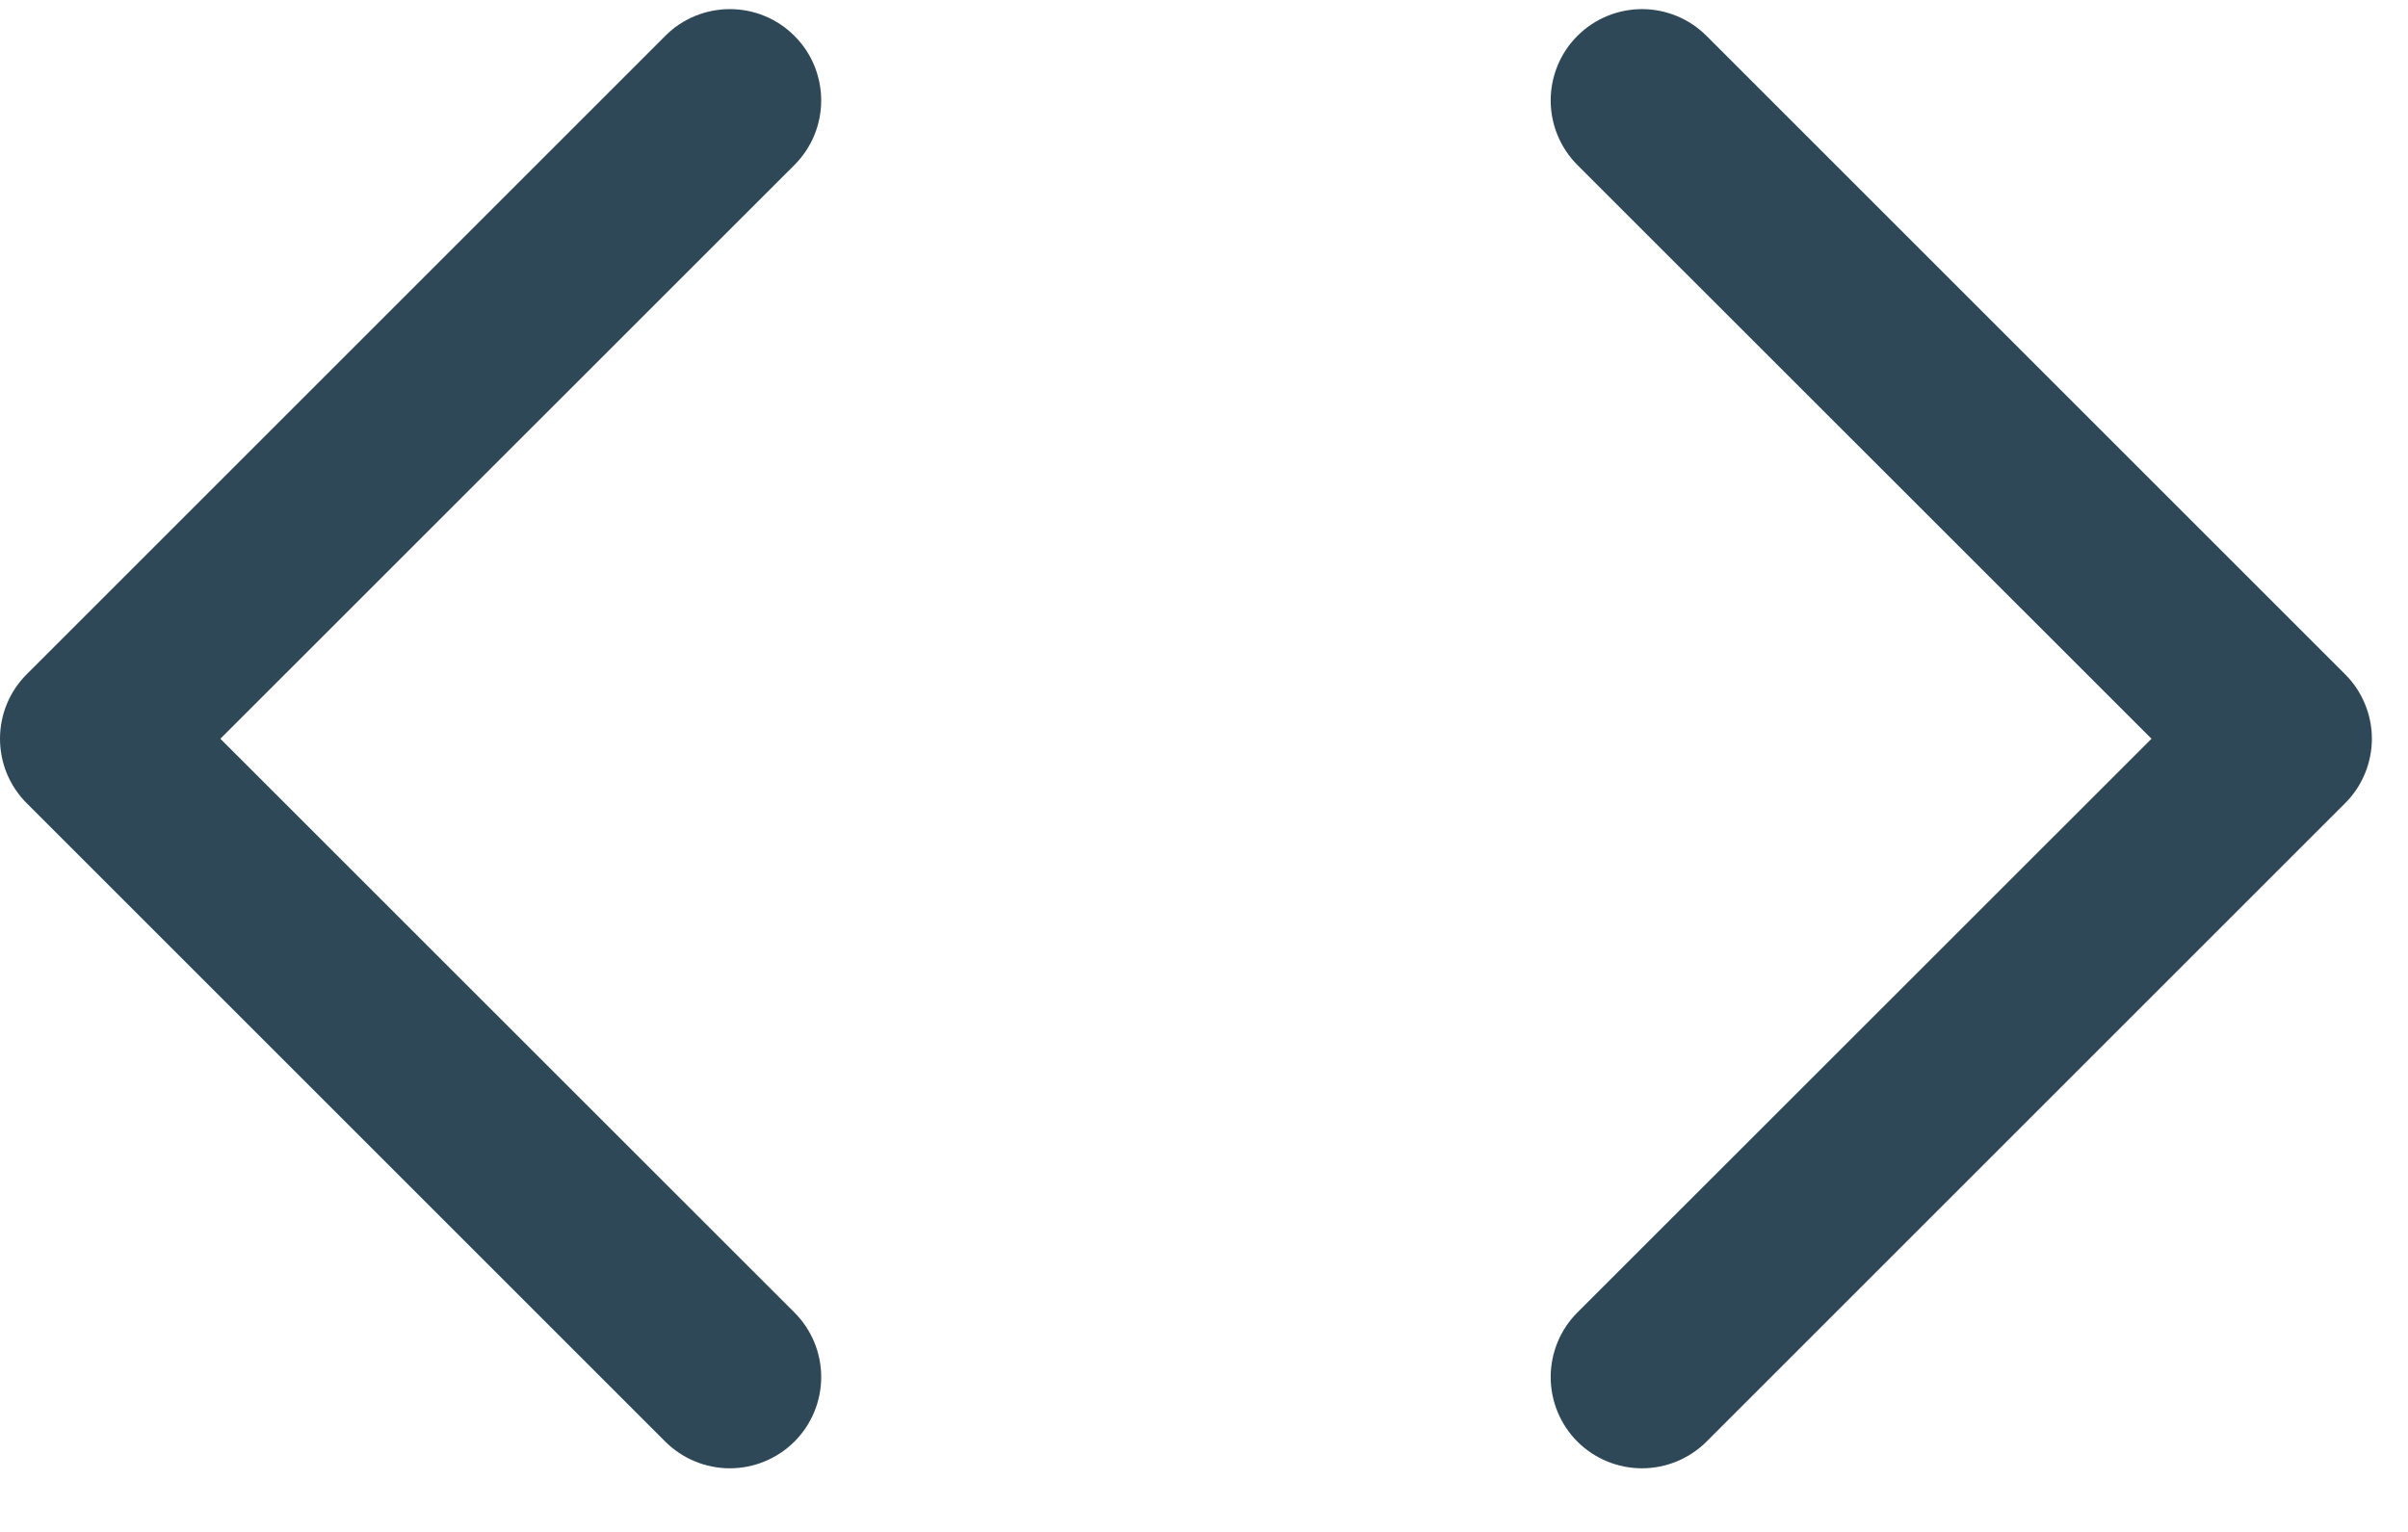
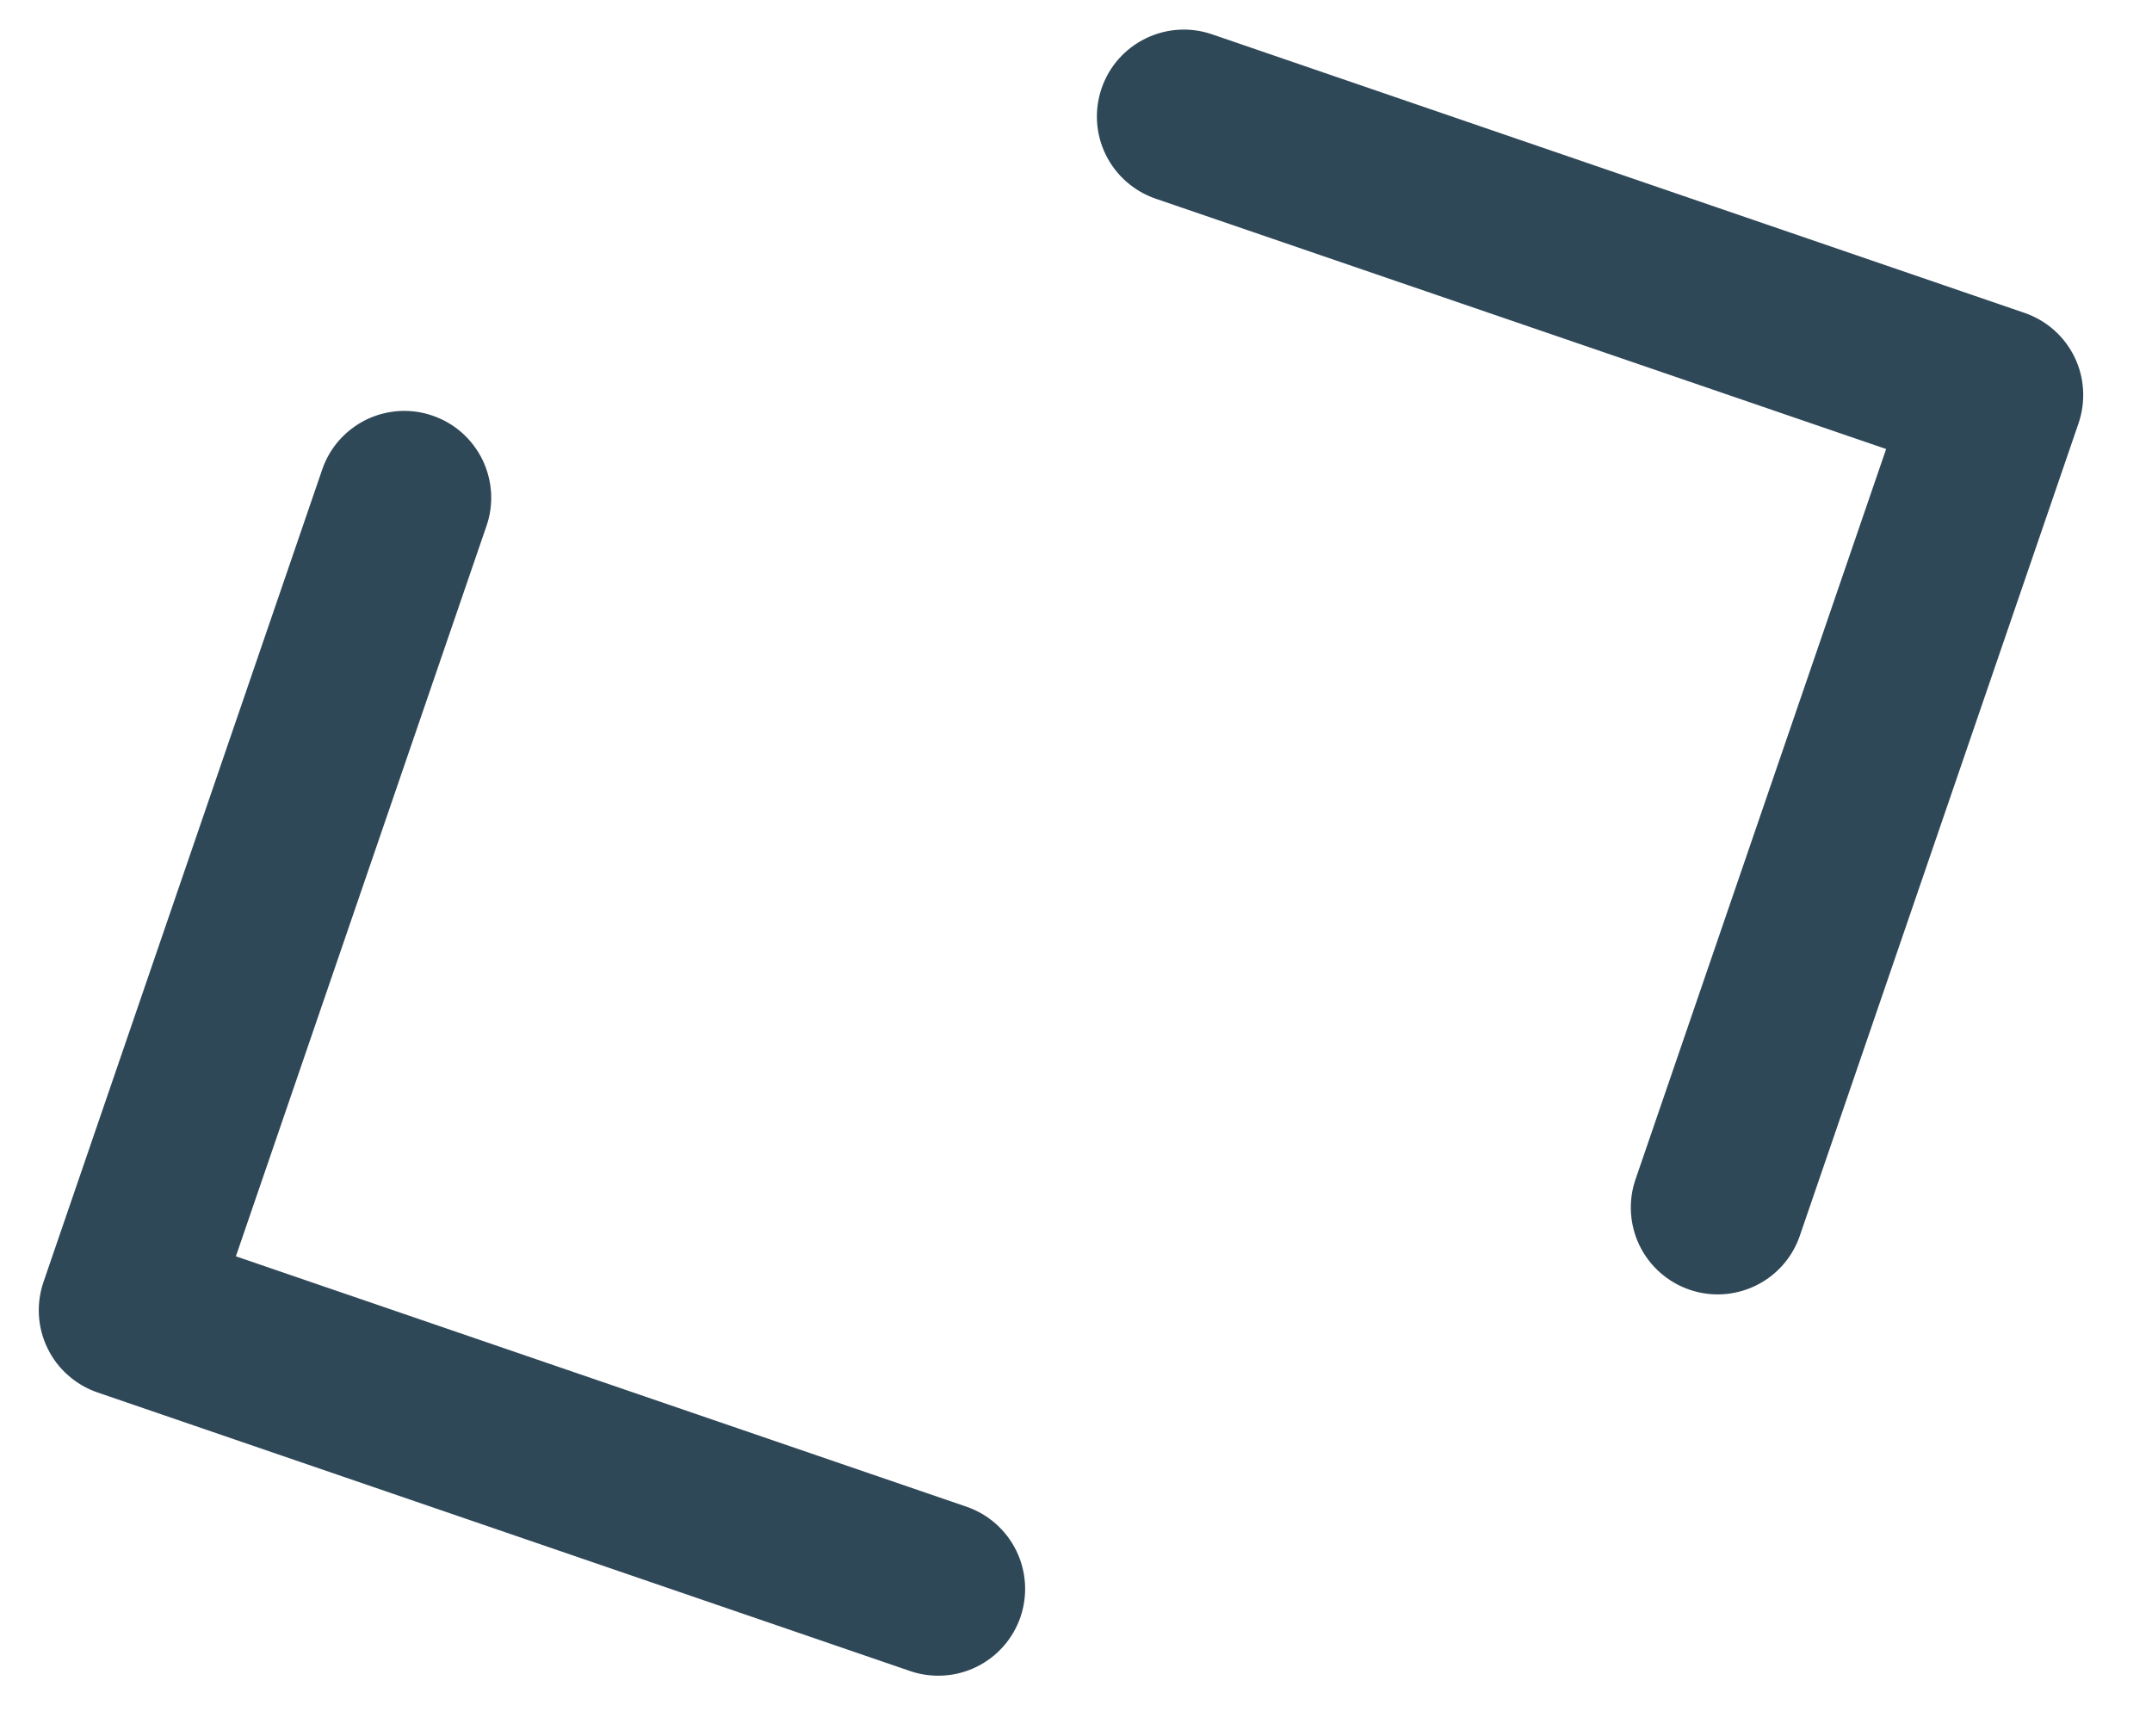
- <svg xmlns="http://www.w3.org/2000/svg" width="33" height="21" viewBox="0 0 33 21" fill="none">
-   <path d="M10.887 2.262C11.004 2.145 11.096 2.007 11.159 1.856C11.221 1.704 11.254 1.541 11.254 1.377C11.254 1.212 11.221 1.049 11.159 0.898C11.096 0.746 11.004 0.608 10.887 0.492C10.771 0.375 10.633 0.283 10.481 0.22C10.329 0.157 10.167 0.125 10.002 0.125C9.838 0.125 9.675 0.157 9.523 0.22C9.371 0.283 9.233 0.375 9.117 0.492L0.367 9.242C0.251 9.358 0.158 9.496 0.095 9.648C0.032 9.799 0 9.962 0 10.127C0 10.291 0.032 10.454 0.095 10.606C0.158 10.758 0.251 10.896 0.367 11.012L9.117 19.762C9.352 19.996 9.67 20.128 10.002 20.128C10.334 20.128 10.652 19.996 10.887 19.762C11.122 19.527 11.254 19.209 11.254 18.877C11.254 18.545 11.122 18.226 10.887 17.992L3.02 10.127L10.887 2.262V2.262ZM21.617 2.262C21.383 2.027 21.251 1.709 21.251 1.377C21.251 1.045 21.383 0.726 21.617 0.492C21.852 0.257 22.17 0.125 22.502 0.125C22.834 0.125 23.152 0.257 23.387 0.492L32.137 9.242C32.254 9.358 32.346 9.496 32.409 9.648C32.472 9.799 32.505 9.962 32.505 10.127C32.505 10.291 32.472 10.454 32.409 10.606C32.346 10.758 32.254 10.896 32.137 11.012L23.387 19.762C23.152 19.996 22.834 20.128 22.502 20.128C22.17 20.128 21.852 19.996 21.617 19.762C21.383 19.527 21.251 19.209 21.251 18.877C21.251 18.545 21.383 18.226 21.617 17.992L29.485 10.127L21.617 2.262V2.262Z" fill="#2F4858" />
+ <svg xmlns="http://www.w3.org/2000/svg" width="31" height="25" viewBox="0 0 31 25" fill="none">
+   <path d="M7.008 7.577C7.062 7.422 7.084 7.258 7.074 7.094C7.063 6.929 7.021 6.769 6.949 6.621C6.876 6.474 6.776 6.342 6.653 6.233C6.529 6.124 6.386 6.041 6.23 5.988C6.075 5.934 5.911 5.912 5.747 5.922C5.582 5.933 5.422 5.975 5.274 6.047C5.127 6.12 4.995 6.22 4.886 6.343C4.777 6.467 4.694 6.61 4.641 6.766L0.626 18.471C0.573 18.626 0.551 18.791 0.561 18.955C0.571 19.119 0.613 19.279 0.686 19.427C0.758 19.575 0.858 19.707 0.982 19.815C1.105 19.924 1.249 20.008 1.404 20.061L13.11 24.075C13.424 24.182 13.768 24.161 14.066 24.015C14.364 23.869 14.592 23.611 14.7 23.297C14.807 22.983 14.786 22.639 14.64 22.341C14.494 22.043 14.236 21.815 13.922 21.707L3.398 18.1L7.008 7.577ZM16.646 2.862C16.333 2.754 16.074 2.526 15.928 2.228C15.782 1.93 15.761 1.586 15.869 1.272C15.976 0.958 16.204 0.7 16.503 0.554C16.801 0.408 17.145 0.386 17.459 0.494L29.164 4.508C29.319 4.561 29.463 4.645 29.586 4.753C29.71 4.862 29.81 4.994 29.883 5.142C29.955 5.289 29.997 5.45 30.007 5.614C30.017 5.778 29.995 5.942 29.942 6.098L25.927 17.803C25.82 18.117 25.592 18.375 25.294 18.521C24.995 18.667 24.652 18.689 24.338 18.581C24.024 18.473 23.765 18.245 23.619 17.947C23.474 17.649 23.452 17.305 23.56 16.991L27.17 6.469L16.646 2.862Z" fill="#2F4858" />
</svg>
